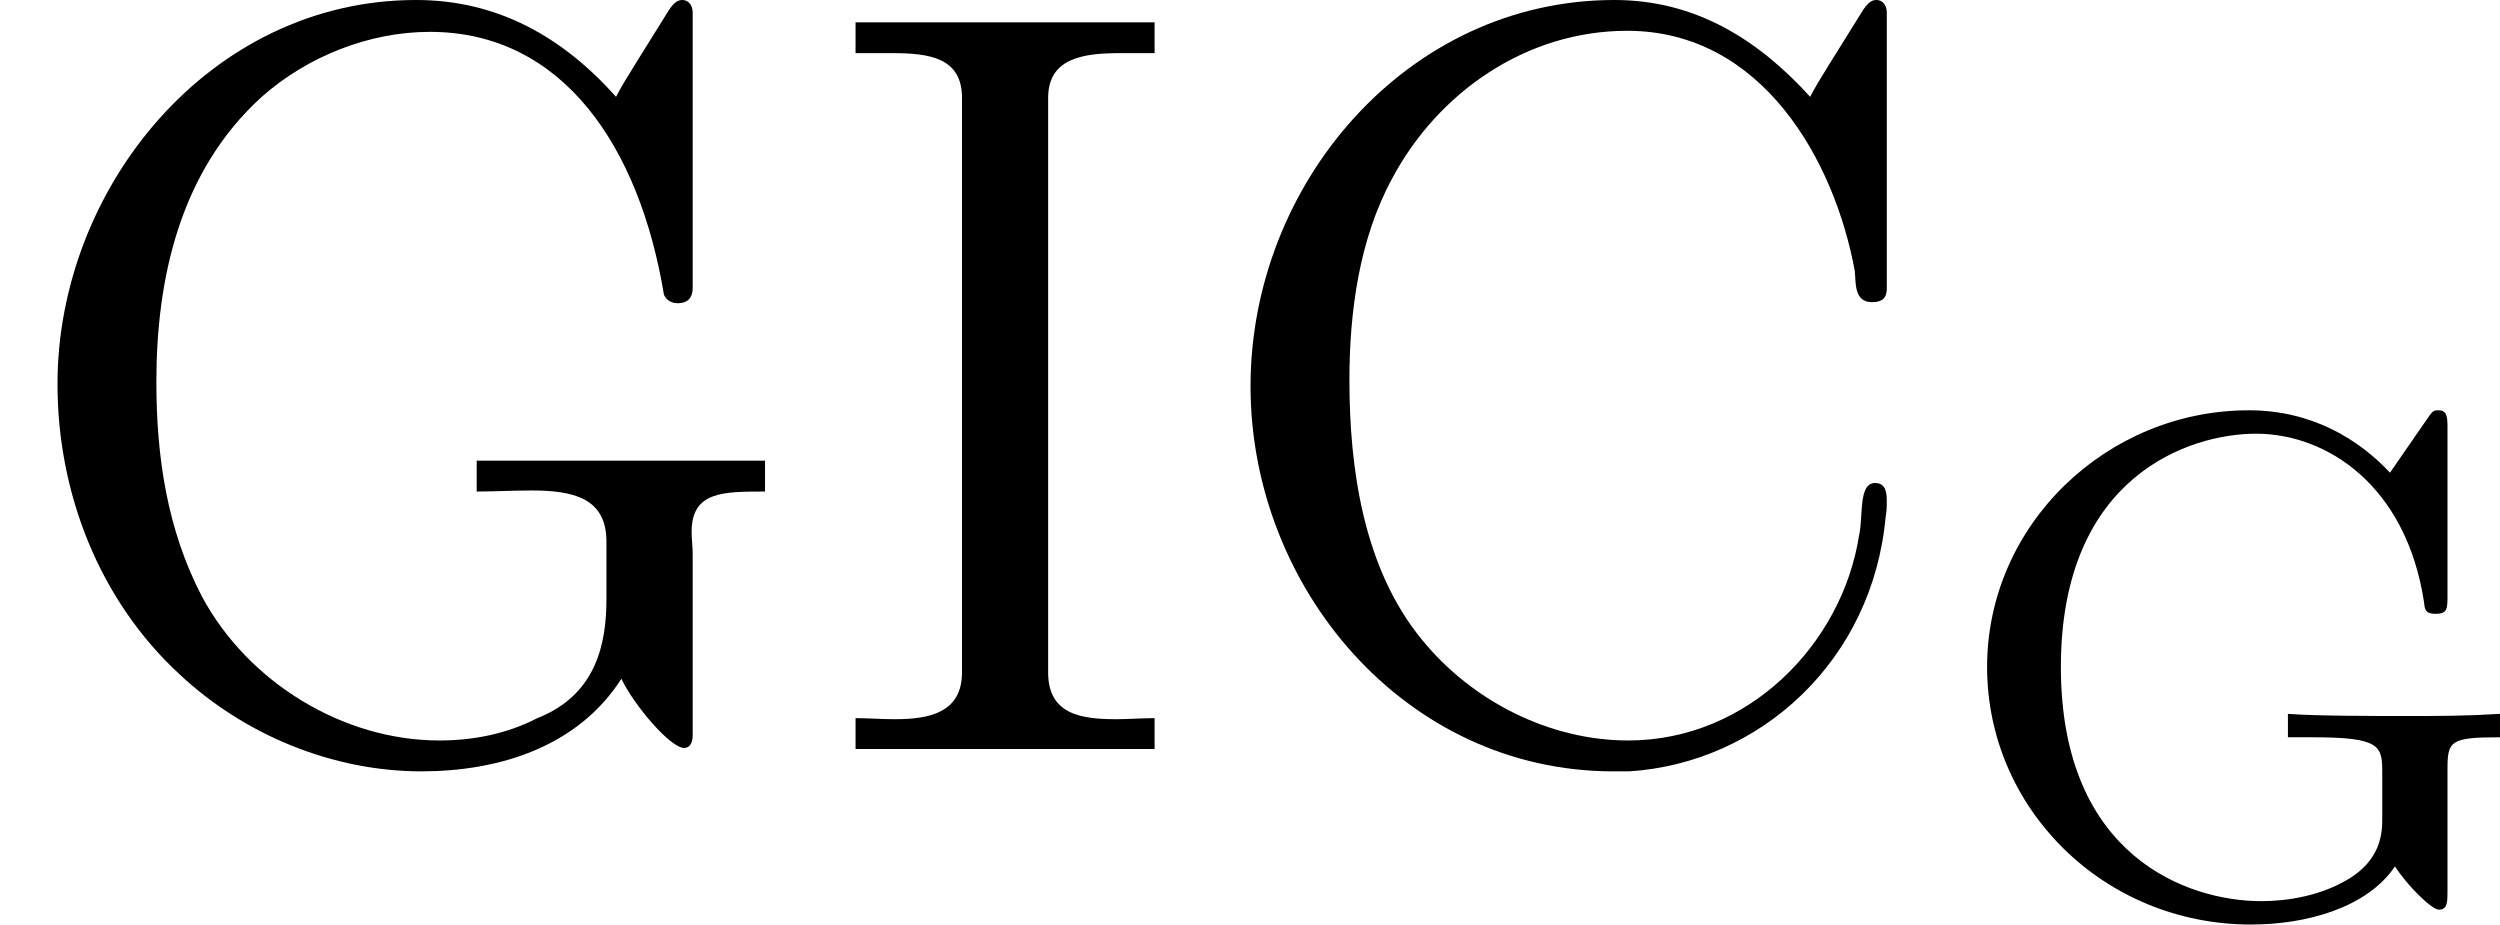
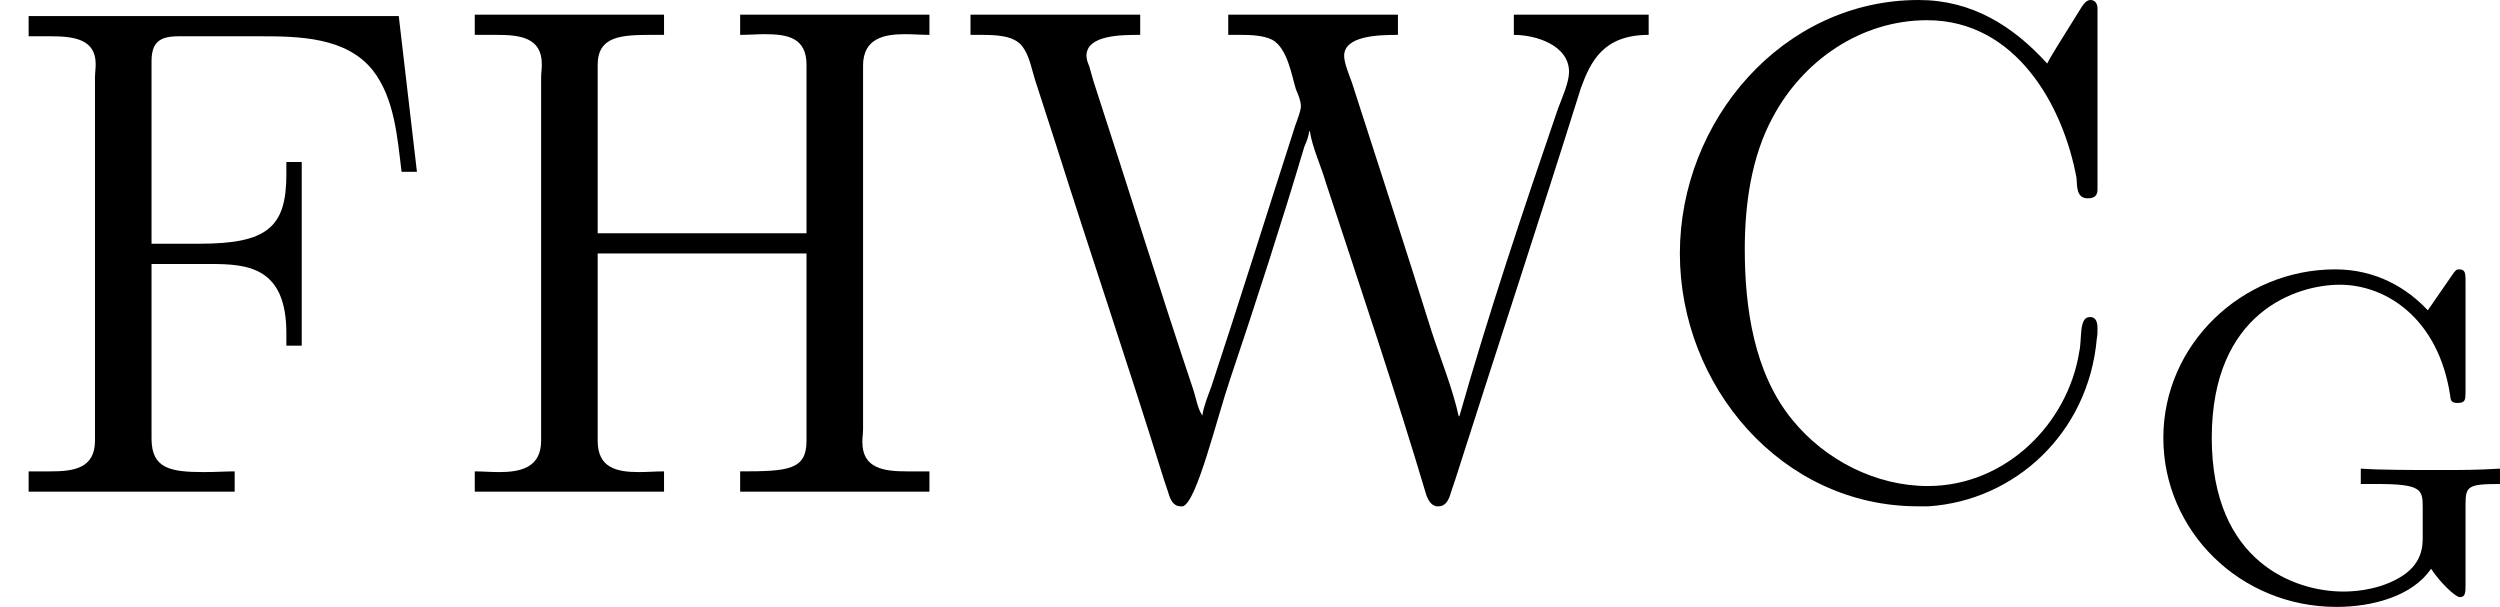
- <svg xmlns="http://www.w3.org/2000/svg" xmlns:xlink="http://www.w3.org/1999/xlink" version="1.1" width="28.09pt" height="10.389pt" viewBox="22.442 551.908 28.09 10.389">
+ <svg xmlns="http://www.w3.org/2000/svg" xmlns:xlink="http://www.w3.org/1999/xlink" version="1.1" width="42.795pt" height="10.389pt" viewBox="71.877 117.251 42.795 10.389">
  <defs>
-     <path id="g35-71" d="M5.643-1.578C5.643-1.897 5.675-1.937 6.233-1.937V-2.2C5.826-2.176 5.603-2.176 5.149-2.176C4.806-2.176 4.16-2.176 3.85-2.2V-1.937H4.129C4.886-1.937 4.91-1.841 4.91-1.546V-1.036C4.91-.877 4.91-.55 4.487-.319C4.089-.096 3.642-.096 3.547-.096C2.734-.096 1.299-.59 1.299-2.726C1.299-4.886 2.758-5.348 3.491-5.348C4.288-5.348 5.181-4.766 5.38-3.451C5.388-3.371 5.396-3.324 5.507-3.324C5.643-3.324 5.643-3.379 5.643-3.531V-5.404C5.643-5.531 5.643-5.611 5.539-5.611C5.483-5.611 5.475-5.603 5.404-5.499L4.997-4.91C4.655-5.276 4.129-5.611 3.411-5.611C1.817-5.611 .47-4.328 .47-2.726C.47-1.14 1.777 .167 3.435 .167C4.049 .167 4.734-.016 5.053-.486C5.197-.263 5.467 0 5.547 0C5.643 0 5.643-.088 5.643-.207V-1.578Z" />
-     <path id="g44-67" d="M6.934-7.34C6.348-7.986 5.643-8.428 4.734-8.428C2.403-8.428 .646-6.36 .646-4.089C.646-1.829 2.379 .239 4.722 .239H4.902C6.372 .143 7.639-1.004 7.783-2.63C7.795-2.69 7.795-2.738 7.795-2.798C7.795-2.893 7.783-3.001 7.663-3.001C7.472-3.001 7.532-2.618 7.484-2.415C7.293-1.184 6.229-.108 4.89-.108C4.005-.108 3.132-.55 2.57-1.243C1.913-2.044 1.757-3.168 1.757-4.16C1.757-4.914 1.865-5.738 2.236-6.42C2.75-7.388 3.742-8.082 4.878-8.082C6.396-8.082 7.209-6.623 7.436-5.38C7.448-5.26 7.424-5.033 7.627-5.033C7.759-5.033 7.795-5.093 7.795-5.189V-8.285C7.795-8.357 7.759-8.428 7.675-8.428C7.58-8.428 7.52-8.297 7.472-8.225L7.137-7.687C7.066-7.568 6.994-7.46 6.934-7.34Z" />
-     <path id="g44-71" d="M6.982-.801C7.125-.502 7.532-.024 7.687-.024C7.759-.024 7.783-.096 7.783-.167V-2.212C7.783-2.283 7.771-2.367 7.771-2.451C7.771-2.905 8.118-2.905 8.596-2.905V-3.252H5.356V-2.905C5.547-2.905 5.762-2.917 5.966-2.917C6.42-2.917 6.814-2.845 6.814-2.343V-1.698C6.814-1.207 6.707-.622 6.037-.359C5.691-.179 5.308-.108 4.937-.108C3.85-.108 2.786-.765 2.271-1.722C1.877-2.475 1.757-3.3 1.757-4.136C1.757-5.296 2.02-6.504 2.941-7.34C3.455-7.795 4.148-8.07 4.83-8.07C6.324-8.07 7.185-6.779 7.46-5.117C7.484-5.057 7.544-5.021 7.615-5.021C7.735-5.021 7.783-5.093 7.783-5.189V-8.285C7.783-8.357 7.747-8.428 7.663-8.428C7.568-8.428 7.508-8.297 7.46-8.225L7.125-7.687C7.054-7.568 6.982-7.46 6.922-7.34C6.324-8.01 5.595-8.428 4.674-8.428C2.355-8.428 .646-6.312 .646-4.113C.646-2.893 1.112-1.686 2.02-.849C2.75-.167 3.742 .239 4.734 .239C5.607 .239 6.492-.036 6.982-.801Z" />
-     <path id="g44-73" d="M.43-8.177V-7.831H.837C1.255-7.831 1.626-7.783 1.626-7.329V-.873C1.626-.418 1.255-.347 .873-.347C.717-.347 .562-.359 .43-.359V-.012H3.79V-.359C3.646-.359 3.503-.347 3.359-.347C2.953-.347 2.594-.406 2.594-.873V-7.329C2.594-7.783 3.001-7.831 3.407-7.831H3.79V-8.177H.43Z" />
+     <path id="g23-71" d="M5.643-1.578C5.643-1.897 5.675-1.937 6.233-1.937V-2.2C5.826-2.176 5.603-2.176 5.149-2.176C4.806-2.176 4.16-2.176 3.85-2.2V-1.937H4.129C4.886-1.937 4.91-1.841 4.91-1.546V-1.036C4.91-.877 4.91-.55 4.487-.319C4.089-.096 3.642-.096 3.547-.096C2.734-.096 1.299-.59 1.299-2.726C1.299-4.886 2.758-5.348 3.491-5.348C4.288-5.348 5.181-4.766 5.38-3.451C5.388-3.371 5.396-3.324 5.507-3.324C5.643-3.324 5.643-3.379 5.643-3.531V-5.404C5.643-5.531 5.643-5.611 5.539-5.611C5.483-5.611 5.475-5.603 5.404-5.499L4.997-4.91C4.655-5.276 4.129-5.611 3.411-5.611C1.817-5.611 .47-4.328 .47-2.726C.47-1.14 1.777 .167 3.435 .167C4.049 .167 4.734-.016 5.053-.486C5.197-.263 5.467 0 5.547 0C5.643 0 5.643-.088 5.643-.207V-1.578Z" />
+     <path id="g31-67" d="M6.934-7.34C6.348-7.986 5.643-8.428 4.734-8.428C2.403-8.428 .646-6.36 .646-4.089C.646-1.829 2.379 .239 4.722 .239H4.902C6.372 .143 7.639-1.004 7.783-2.63C7.795-2.69 7.795-2.738 7.795-2.798C7.795-2.893 7.783-3.001 7.663-3.001C7.472-3.001 7.532-2.618 7.484-2.415C7.293-1.184 6.229-.108 4.89-.108C4.005-.108 3.132-.55 2.57-1.243C1.913-2.044 1.757-3.168 1.757-4.16C1.757-4.914 1.865-5.738 2.236-6.42C2.75-7.388 3.742-8.082 4.878-8.082C6.396-8.082 7.209-6.623 7.436-5.38C7.448-5.26 7.424-5.033 7.627-5.033C7.759-5.033 7.795-5.093 7.795-5.189V-8.285C7.795-8.357 7.759-8.428 7.675-8.428C7.58-8.428 7.52-8.297 7.472-8.225L7.137-7.687C7.066-7.568 6.994-7.46 6.934-7.34Z" />
+     <path id="g31-70" d="M.49-8.153V-7.807H.861C1.267-7.807 1.638-7.759 1.638-7.329C1.638-7.257 1.626-7.173 1.626-7.101V-.885C1.626-.406 1.255-.359 .861-.359H.49V-.012H4.017V-.359C3.862-.359 3.682-.347 3.491-.347C2.917-.347 2.594-.406 2.594-.921V-3.909H3.599C4.232-3.909 4.902-3.862 4.902-2.726V-2.511H5.165V-5.655H4.902V-5.44C4.902-4.543 4.579-4.256 3.419-4.256H2.594V-7.376C2.594-7.711 2.738-7.807 3.061-7.807H4.447C5.117-7.807 5.93-7.795 6.384-7.221C6.755-6.743 6.802-6.073 6.874-5.487H7.137L6.826-8.153H.49Z" />
+     <path id="g31-72" d="M.49-8.177V-7.831H.873C1.267-7.831 1.638-7.783 1.638-7.329C1.638-7.245 1.626-7.173 1.626-7.101V-.885C1.626-.418 1.267-.347 .909-.347C.765-.347 .622-.359 .49-.359V-.012H3.73V-.359C3.587-.359 3.443-.347 3.3-.347C2.917-.347 2.594-.418 2.594-.885V-4.089H6.169V-.885C6.169-.383 5.858-.359 5.033-.359V-.012H8.273V-.359H7.89C7.496-.359 7.125-.406 7.125-.861C7.125-.944 7.137-1.016 7.137-1.088V-7.305C7.137-7.771 7.496-7.843 7.855-7.843C7.998-7.843 8.141-7.831 8.273-7.831V-8.177H5.033V-7.831C5.177-7.831 5.32-7.843 5.452-7.843C5.846-7.843 6.169-7.783 6.169-7.317V-4.435H2.594V-7.317C2.594-7.807 2.989-7.831 3.515-7.831H3.73V-8.177H.49Z" />
+     <path id="g31-87" d="M.203-8.177V-7.831H.383C.646-7.831 .933-7.819 1.076-7.651C1.207-7.496 1.243-7.269 1.303-7.077L1.662-5.966C2.271-4.041 2.917-2.14 3.515-.215L3.587 0C3.622 .12 3.67 .239 3.802 .239H3.838C4.077 .167 4.411-1.243 4.651-1.949C5.093-3.264 5.523-4.591 5.918-5.918C5.954-6.001 5.99-6.085 6.001-6.181H6.013C6.049-5.918 6.205-5.583 6.288-5.296C6.874-3.515 7.472-1.745 8.01 .06C8.046 .143 8.082 .215 8.177 .239H8.213C8.345 .239 8.393 .12 8.428 0L8.5-.215C9.217-2.463 9.947-4.674 10.652-6.922C10.819-7.376 11.035-7.831 11.812-7.831V-8.177H9.504V-7.831C9.887-7.831 10.449-7.651 10.449-7.197C10.449-7.018 10.329-6.755 10.258-6.563C9.66-4.818 9.074-3.072 8.572-1.303H8.56C8.452-1.793 8.249-2.283 8.094-2.762C7.651-4.184 7.185-5.607 6.731-7.018C6.683-7.149 6.599-7.352 6.599-7.472C6.599-7.819 7.197-7.831 7.52-7.831V-8.177H4.615V-7.831H4.842C5.021-7.831 5.224-7.819 5.368-7.747C5.631-7.603 5.703-7.125 5.774-6.898C5.81-6.814 5.858-6.707 5.858-6.611V-6.587C5.834-6.444 5.762-6.3 5.727-6.169C5.26-4.722 4.806-3.264 4.328-1.817C4.268-1.65 4.196-1.482 4.172-1.315C4.089-1.435 4.065-1.614 4.017-1.757C3.431-3.503 2.881-5.284 2.307-7.042L2.236-7.293C2.212-7.352 2.188-7.412 2.188-7.472C2.188-7.831 2.786-7.831 3.108-7.831V-8.177H.203Z" />
  </defs>
  <g id="page1">
-     <use x="22.442" y="560.336" xlink:href="#g44-71" />
-     <use x="31.625" y="560.336" xlink:href="#g44-73" />
-     <use x="35.847" y="560.336" xlink:href="#g44-67" />
-     <use x="44.299" y="562.129" xlink:href="#g35-71" />
+     <use x="71.877" y="125.679" xlink:href="#g31-70" />
+     <use x="79.514" y="125.679" xlink:href="#g31-72" />
+     <use x="88.287" y="125.679" xlink:href="#g31-87" />
+     <use x="99.987" y="125.679" xlink:href="#g31-67" />
+     <use x="108.439" y="127.473" xlink:href="#g23-71" />
  </g>
</svg>
